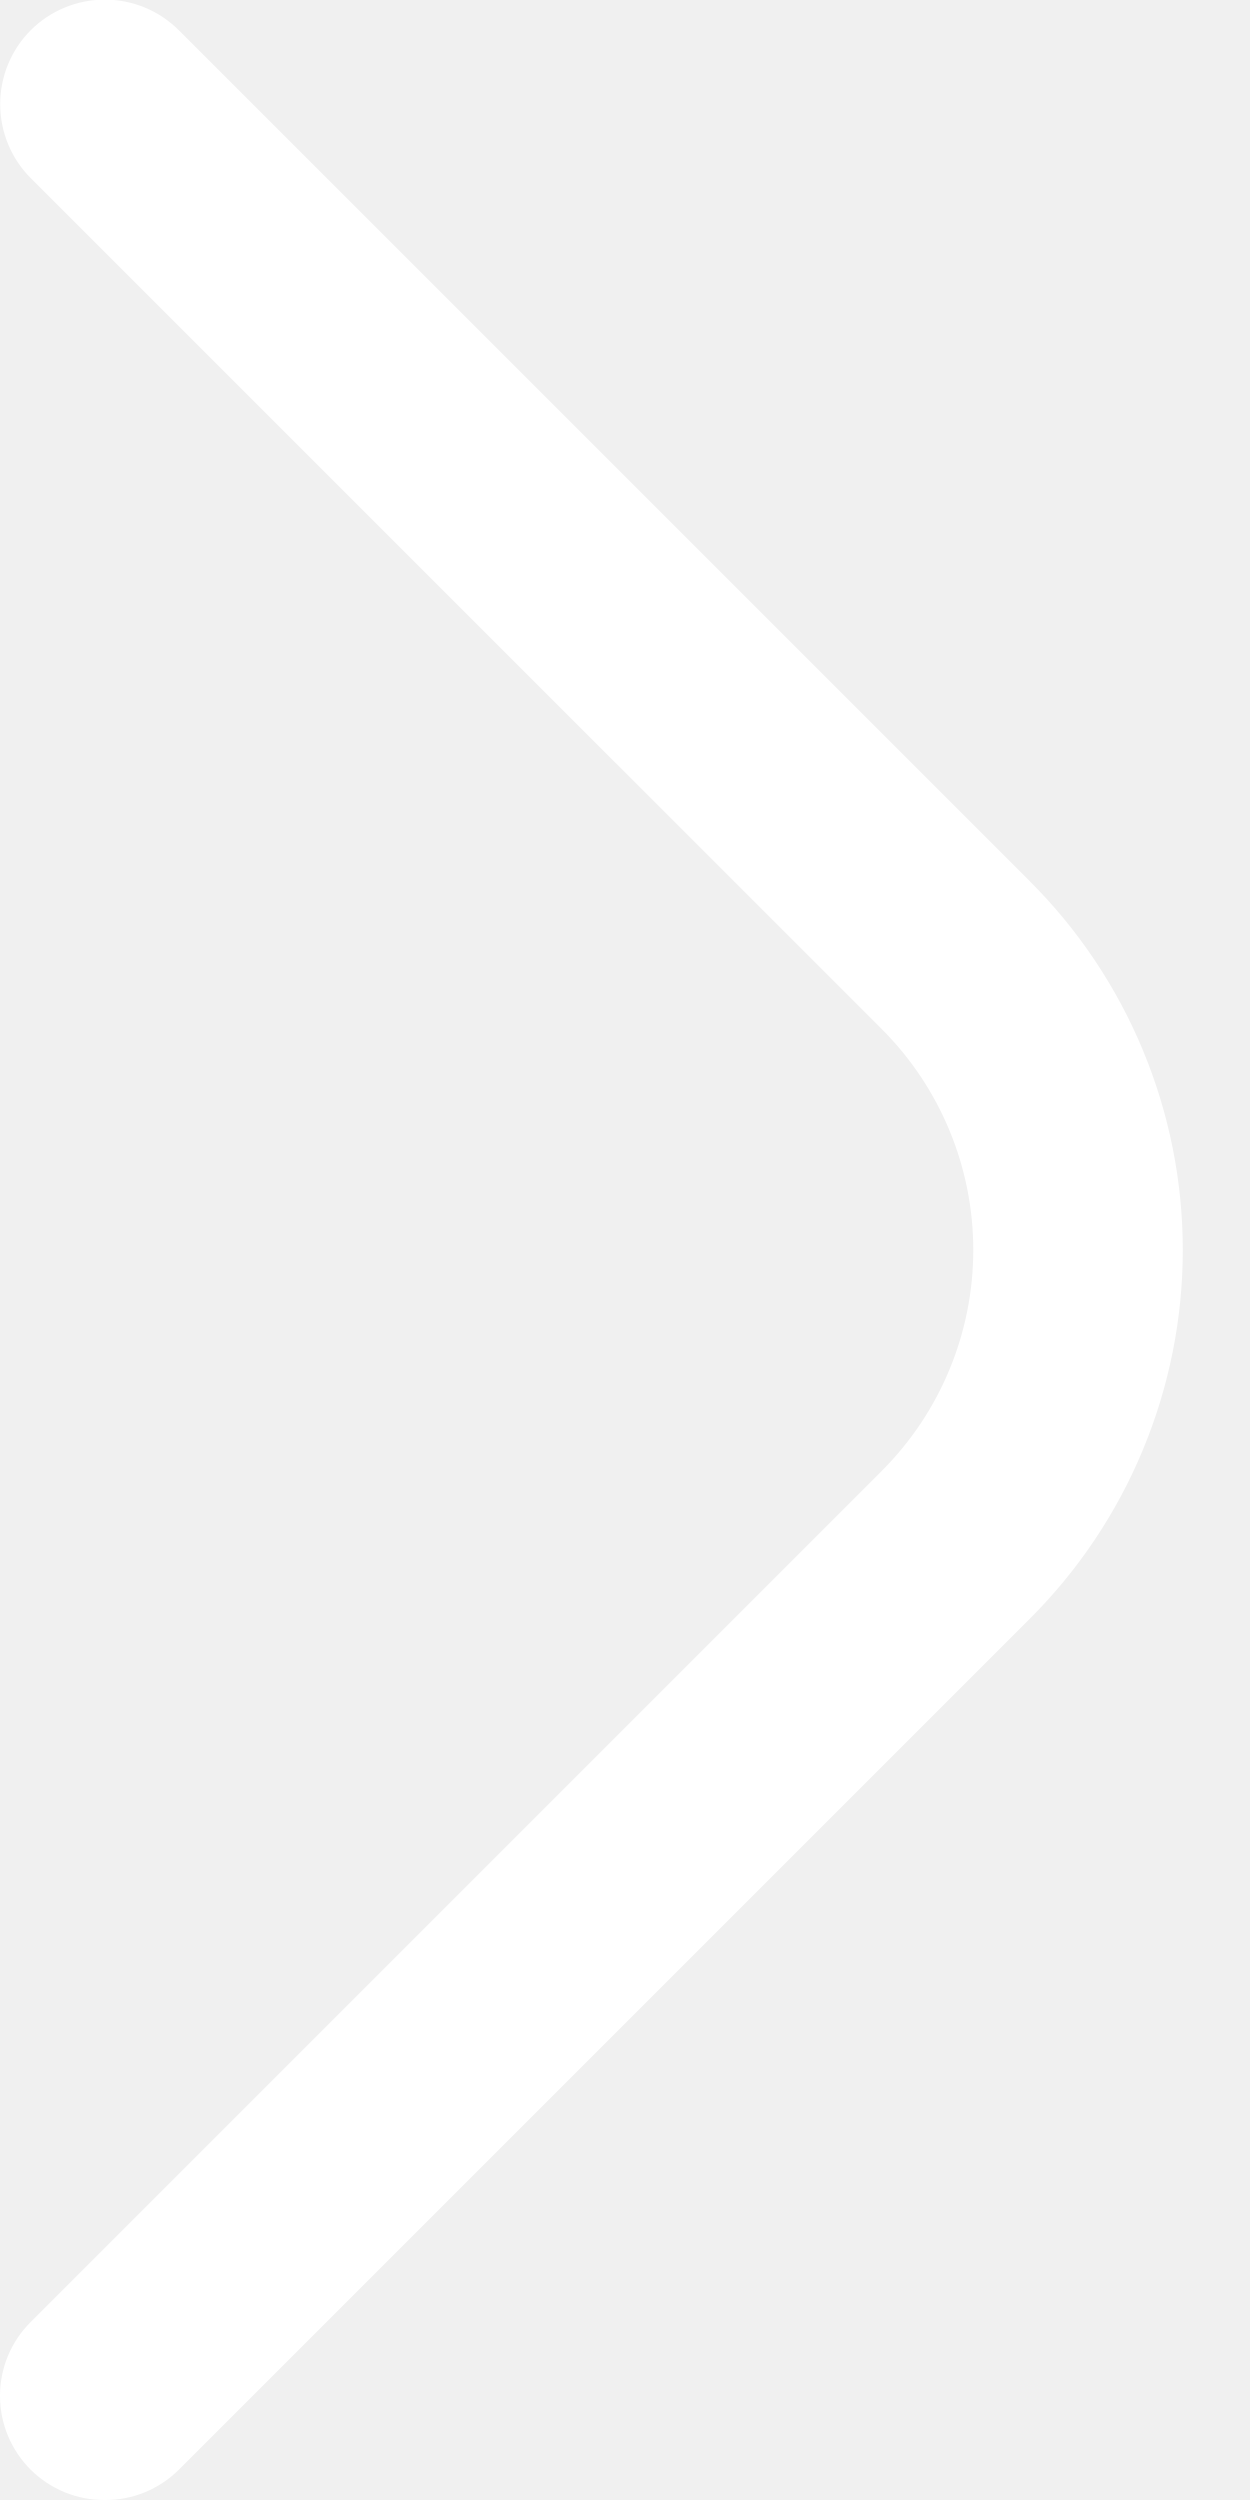
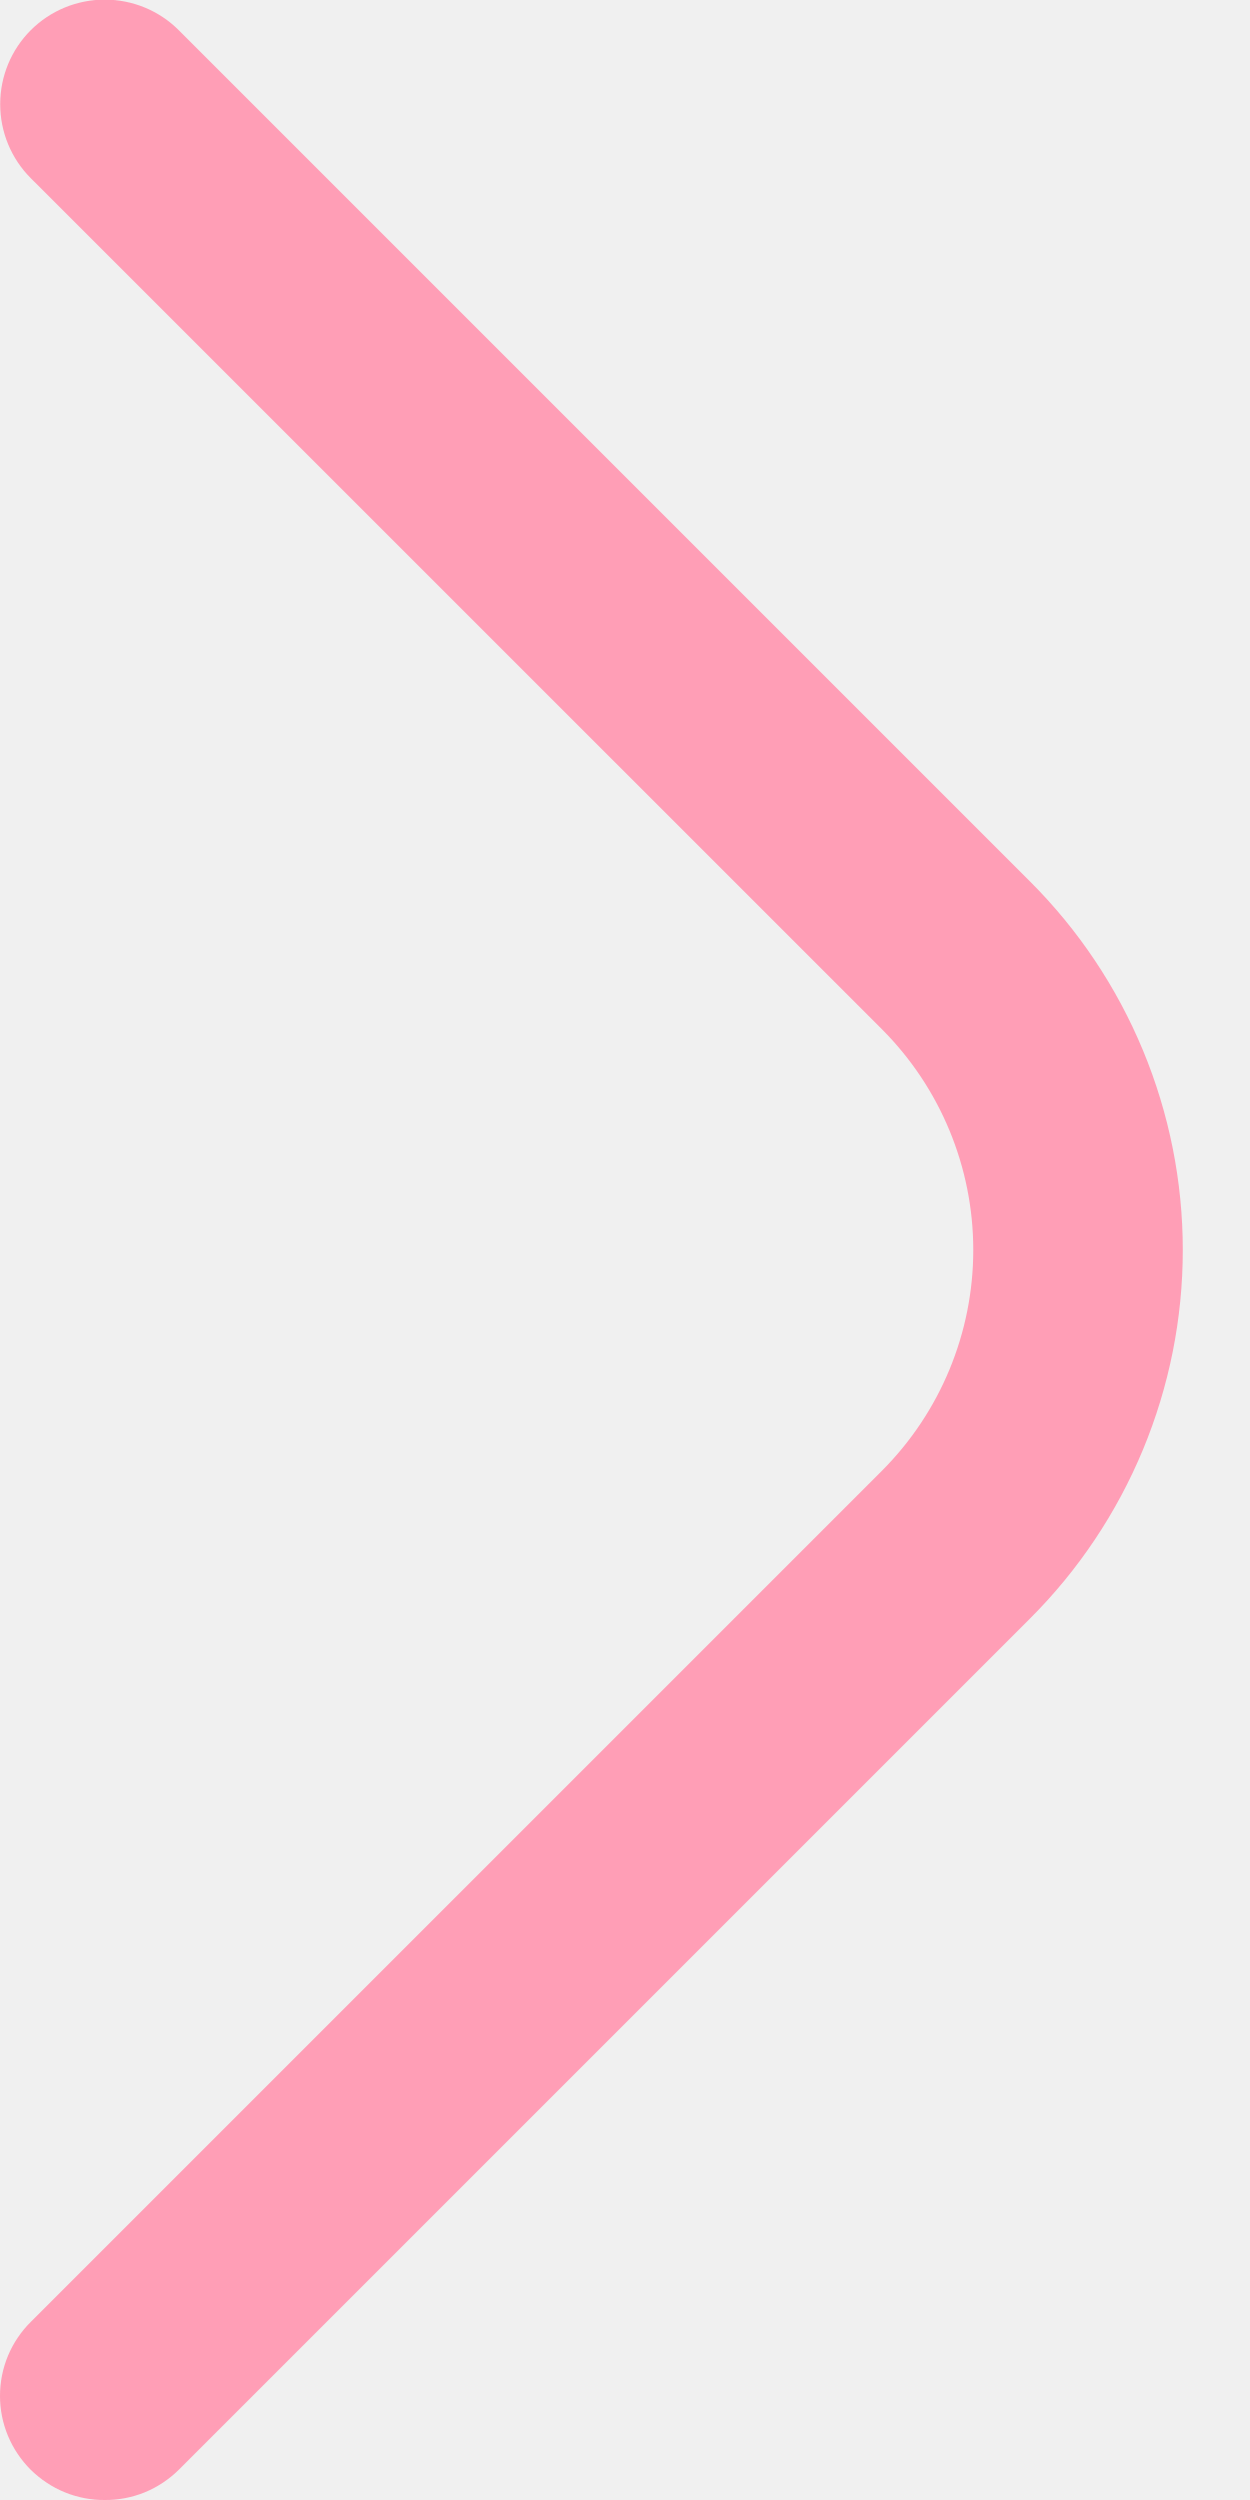
<svg xmlns="http://www.w3.org/2000/svg" width="13" height="26" viewBox="0 0 13 26" fill="none">
-   <path d="M1.09 26C0.947 26.001 0.806 25.974 0.674 25.92C0.542 25.866 0.422 25.786 0.32 25.686C0.219 25.585 0.138 25.465 0.083 25.333C0.028 25.201 0 25.06 0 24.917C0 24.774 0.028 24.632 0.083 24.5C0.138 24.368 0.219 24.248 0.32 24.148L9.171 15.297C9.78 14.687 10.122 13.861 10.122 13C10.122 12.139 9.78 11.313 9.171 10.703L0.32 1.853C0.116 1.649 0.002 1.372 0.002 1.083C0.002 0.795 0.116 0.518 0.32 0.314C0.524 0.11 0.801 -0.004 1.09 -0.004C1.378 -0.004 1.655 0.11 1.859 0.314L10.71 9.165C11.214 9.668 11.614 10.266 11.887 10.924C12.16 11.582 12.301 12.288 12.301 13C12.301 13.713 12.16 14.418 11.887 15.076C11.614 15.734 11.214 16.332 10.71 16.835L1.859 25.686C1.758 25.786 1.637 25.866 1.506 25.92C1.374 25.974 1.232 26.001 1.09 26Z" fill="white" />
+   <path d="M1.09 26C0.947 26.001 0.806 25.974 0.674 25.92C0.542 25.866 0.422 25.786 0.32 25.686C0.219 25.585 0.138 25.465 0.083 25.333C0.028 25.201 0 25.06 0 24.917C0 24.774 0.028 24.632 0.083 24.5C0.138 24.368 0.219 24.248 0.32 24.148L9.171 15.297C9.78 14.687 10.122 13.861 10.122 13C10.122 12.139 9.78 11.313 9.171 10.703L0.32 1.853C0.116 1.649 0.002 1.372 0.002 1.083C0.002 0.795 0.116 0.518 0.32 0.314C0.524 0.11 0.801 -0.004 1.09 -0.004C1.378 -0.004 1.655 0.11 1.859 0.314L10.71 9.165C11.214 9.668 11.614 10.266 11.887 10.924C12.16 11.582 12.301 12.288 12.301 13C12.301 13.713 12.16 14.418 11.887 15.076C11.614 15.734 11.214 16.332 10.71 16.835L1.859 25.686C1.758 25.786 1.637 25.866 1.506 25.92C1.374 25.974 1.232 26.001 1.09 26Z" fill="#FF9EB6" />
</svg>
